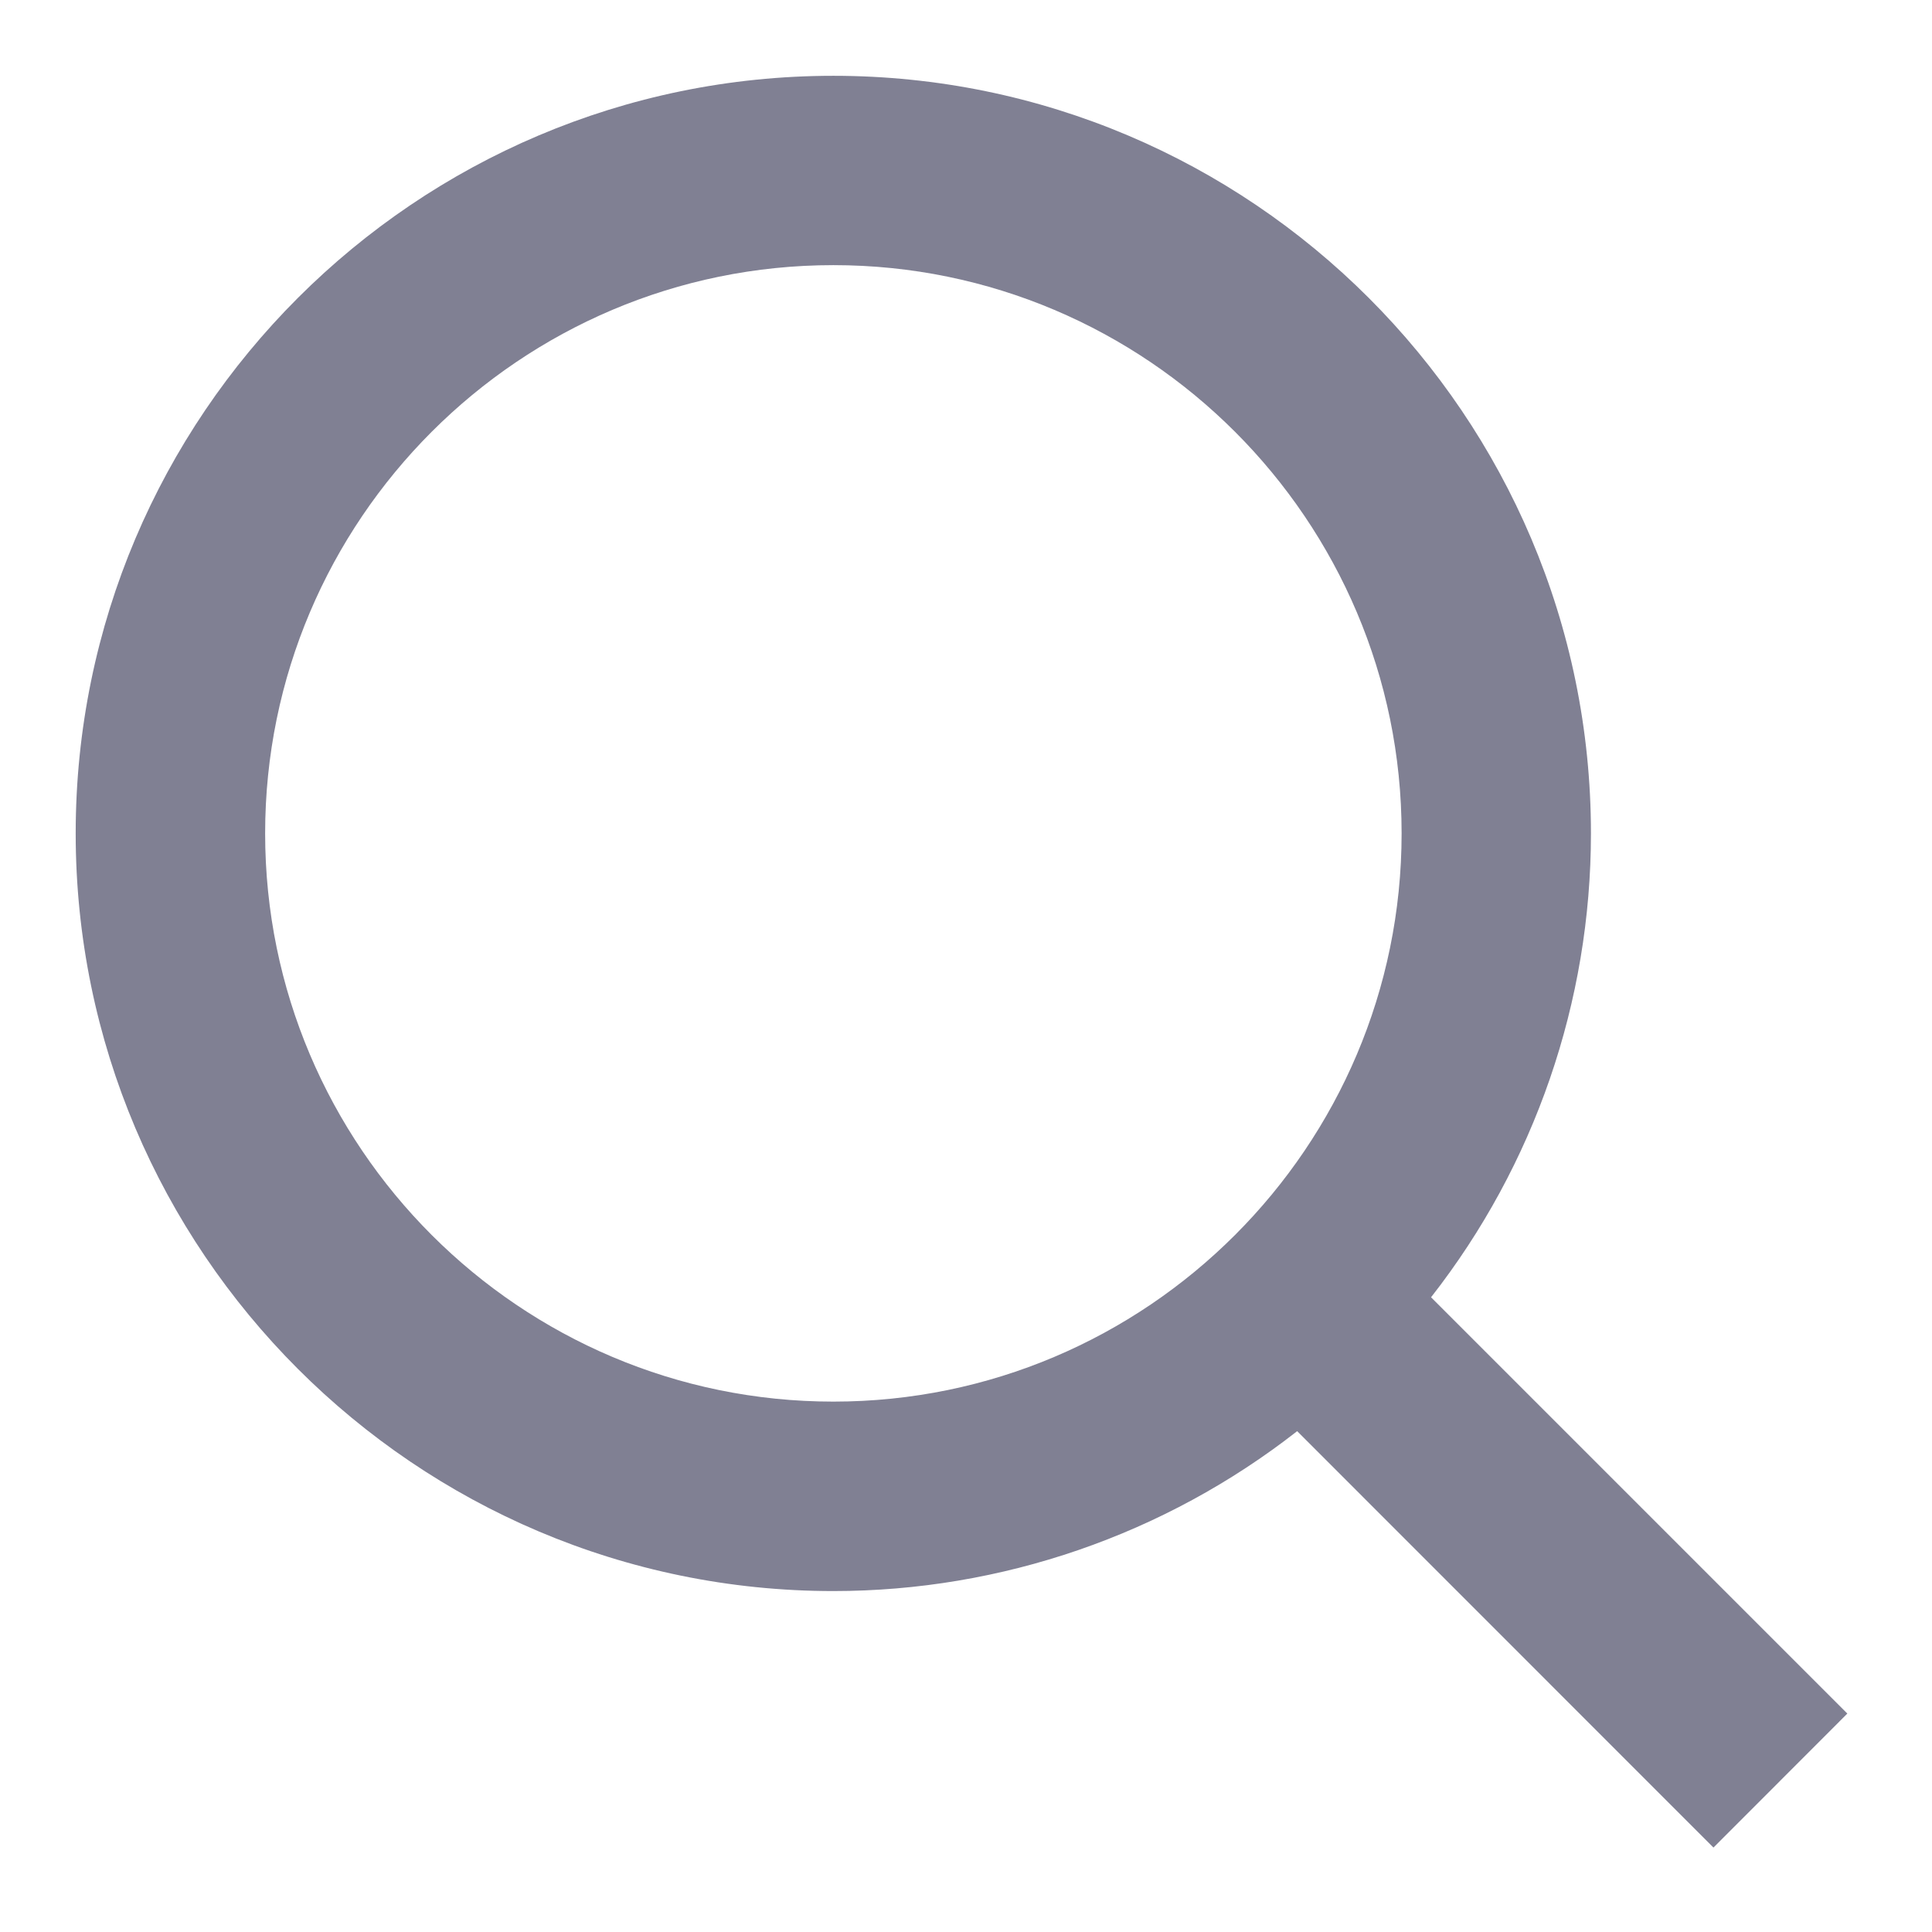
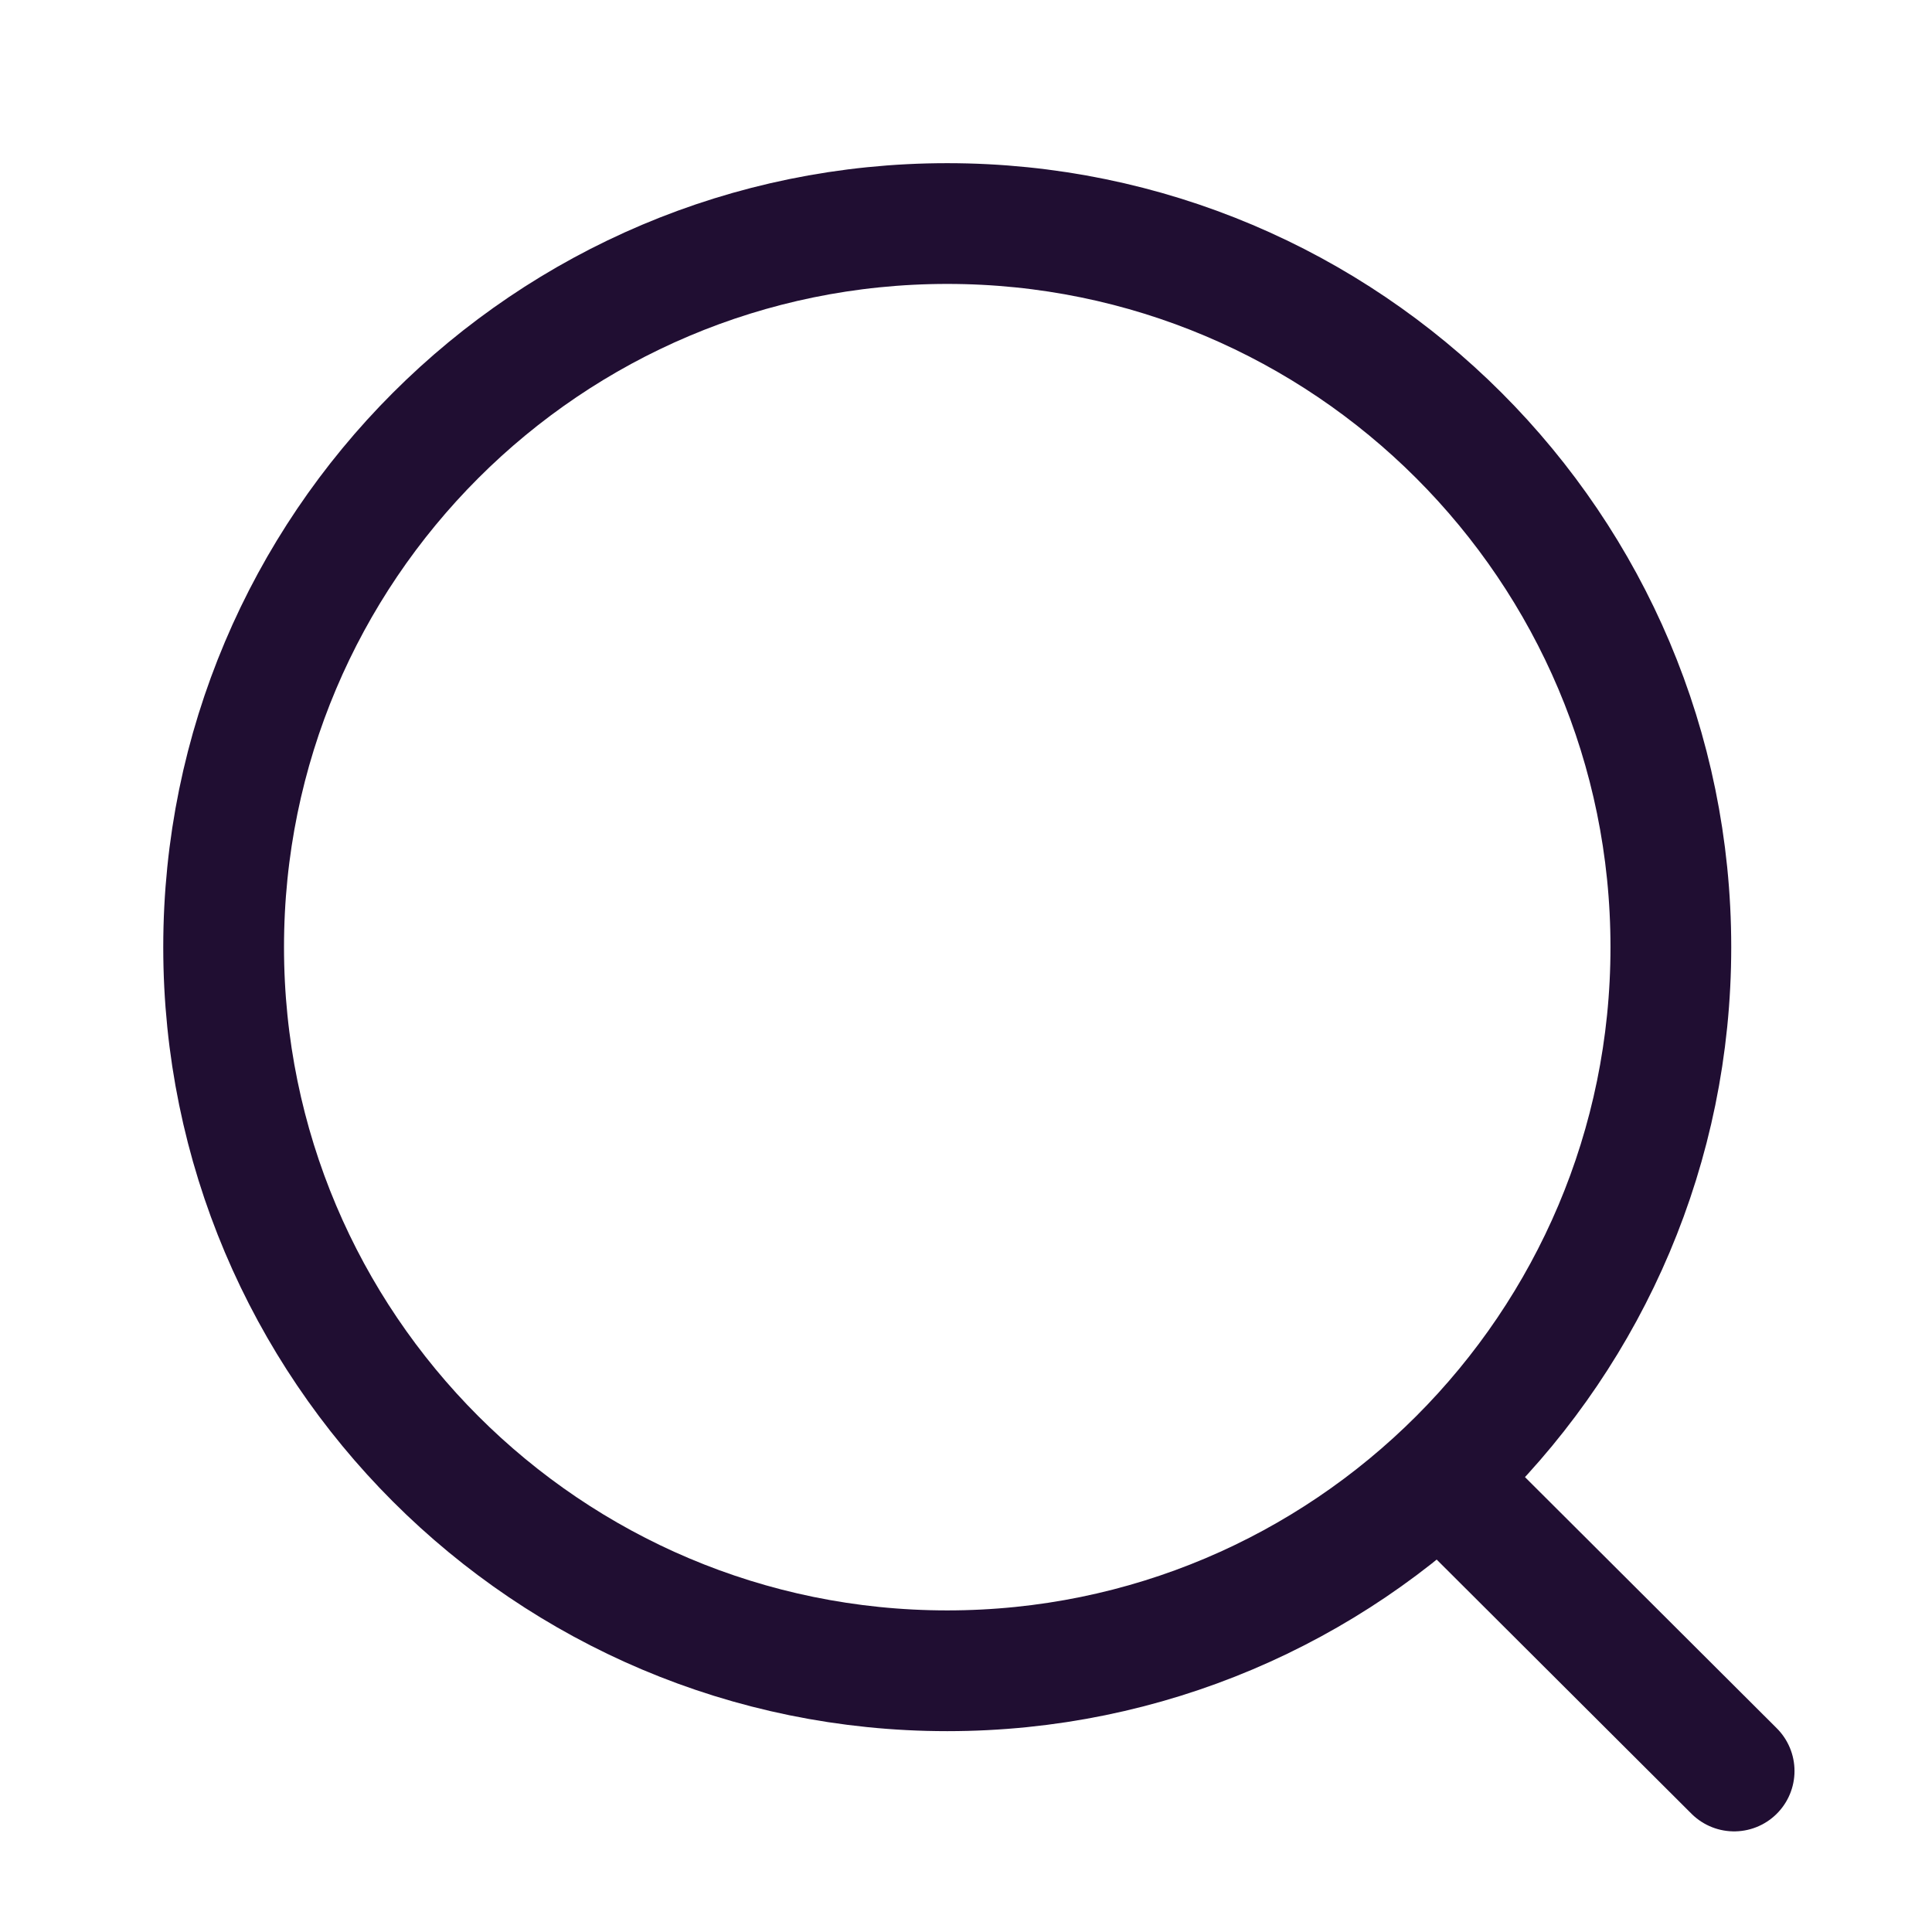
- <svg xmlns="http://www.w3.org/2000/svg" width="17" height="17" viewBox="0 0 17 17" fill="none">
-   <path d="M7.333 14C8.812 14 10.248 13.505 11.414 12.593L15.077 16.257L16.255 15.078L12.592 11.415C13.504 10.25 13.999 8.813 13.999 7.333C13.999 3.657 11.008 0.667 7.333 0.667C3.657 0.667 0.666 3.657 0.666 7.333C0.666 11.009 3.657 14 7.333 14ZM7.333 2.333C10.09 2.333 12.333 4.576 12.333 7.333C12.333 10.091 10.09 12.333 7.333 12.333C4.575 12.333 2.333 10.091 2.333 7.333C2.333 4.576 4.575 2.333 7.333 2.333Z" fill="#808093" />
+ <svg xmlns="http://www.w3.org/2000/svg" width="24" height="24" viewBox="0 0 24 24" fill="none">
+   <circle cx="11.767" cy="11.766" r="8.989" stroke="#200E32" stroke-width="1.5" stroke-linecap="round" stroke-linejoin="round" />
+   <path d="M18.018 18.485L21.542 22" stroke="#200E32" stroke-width="1.5" stroke-linecap="round" stroke-linejoin="round" />
</svg>
